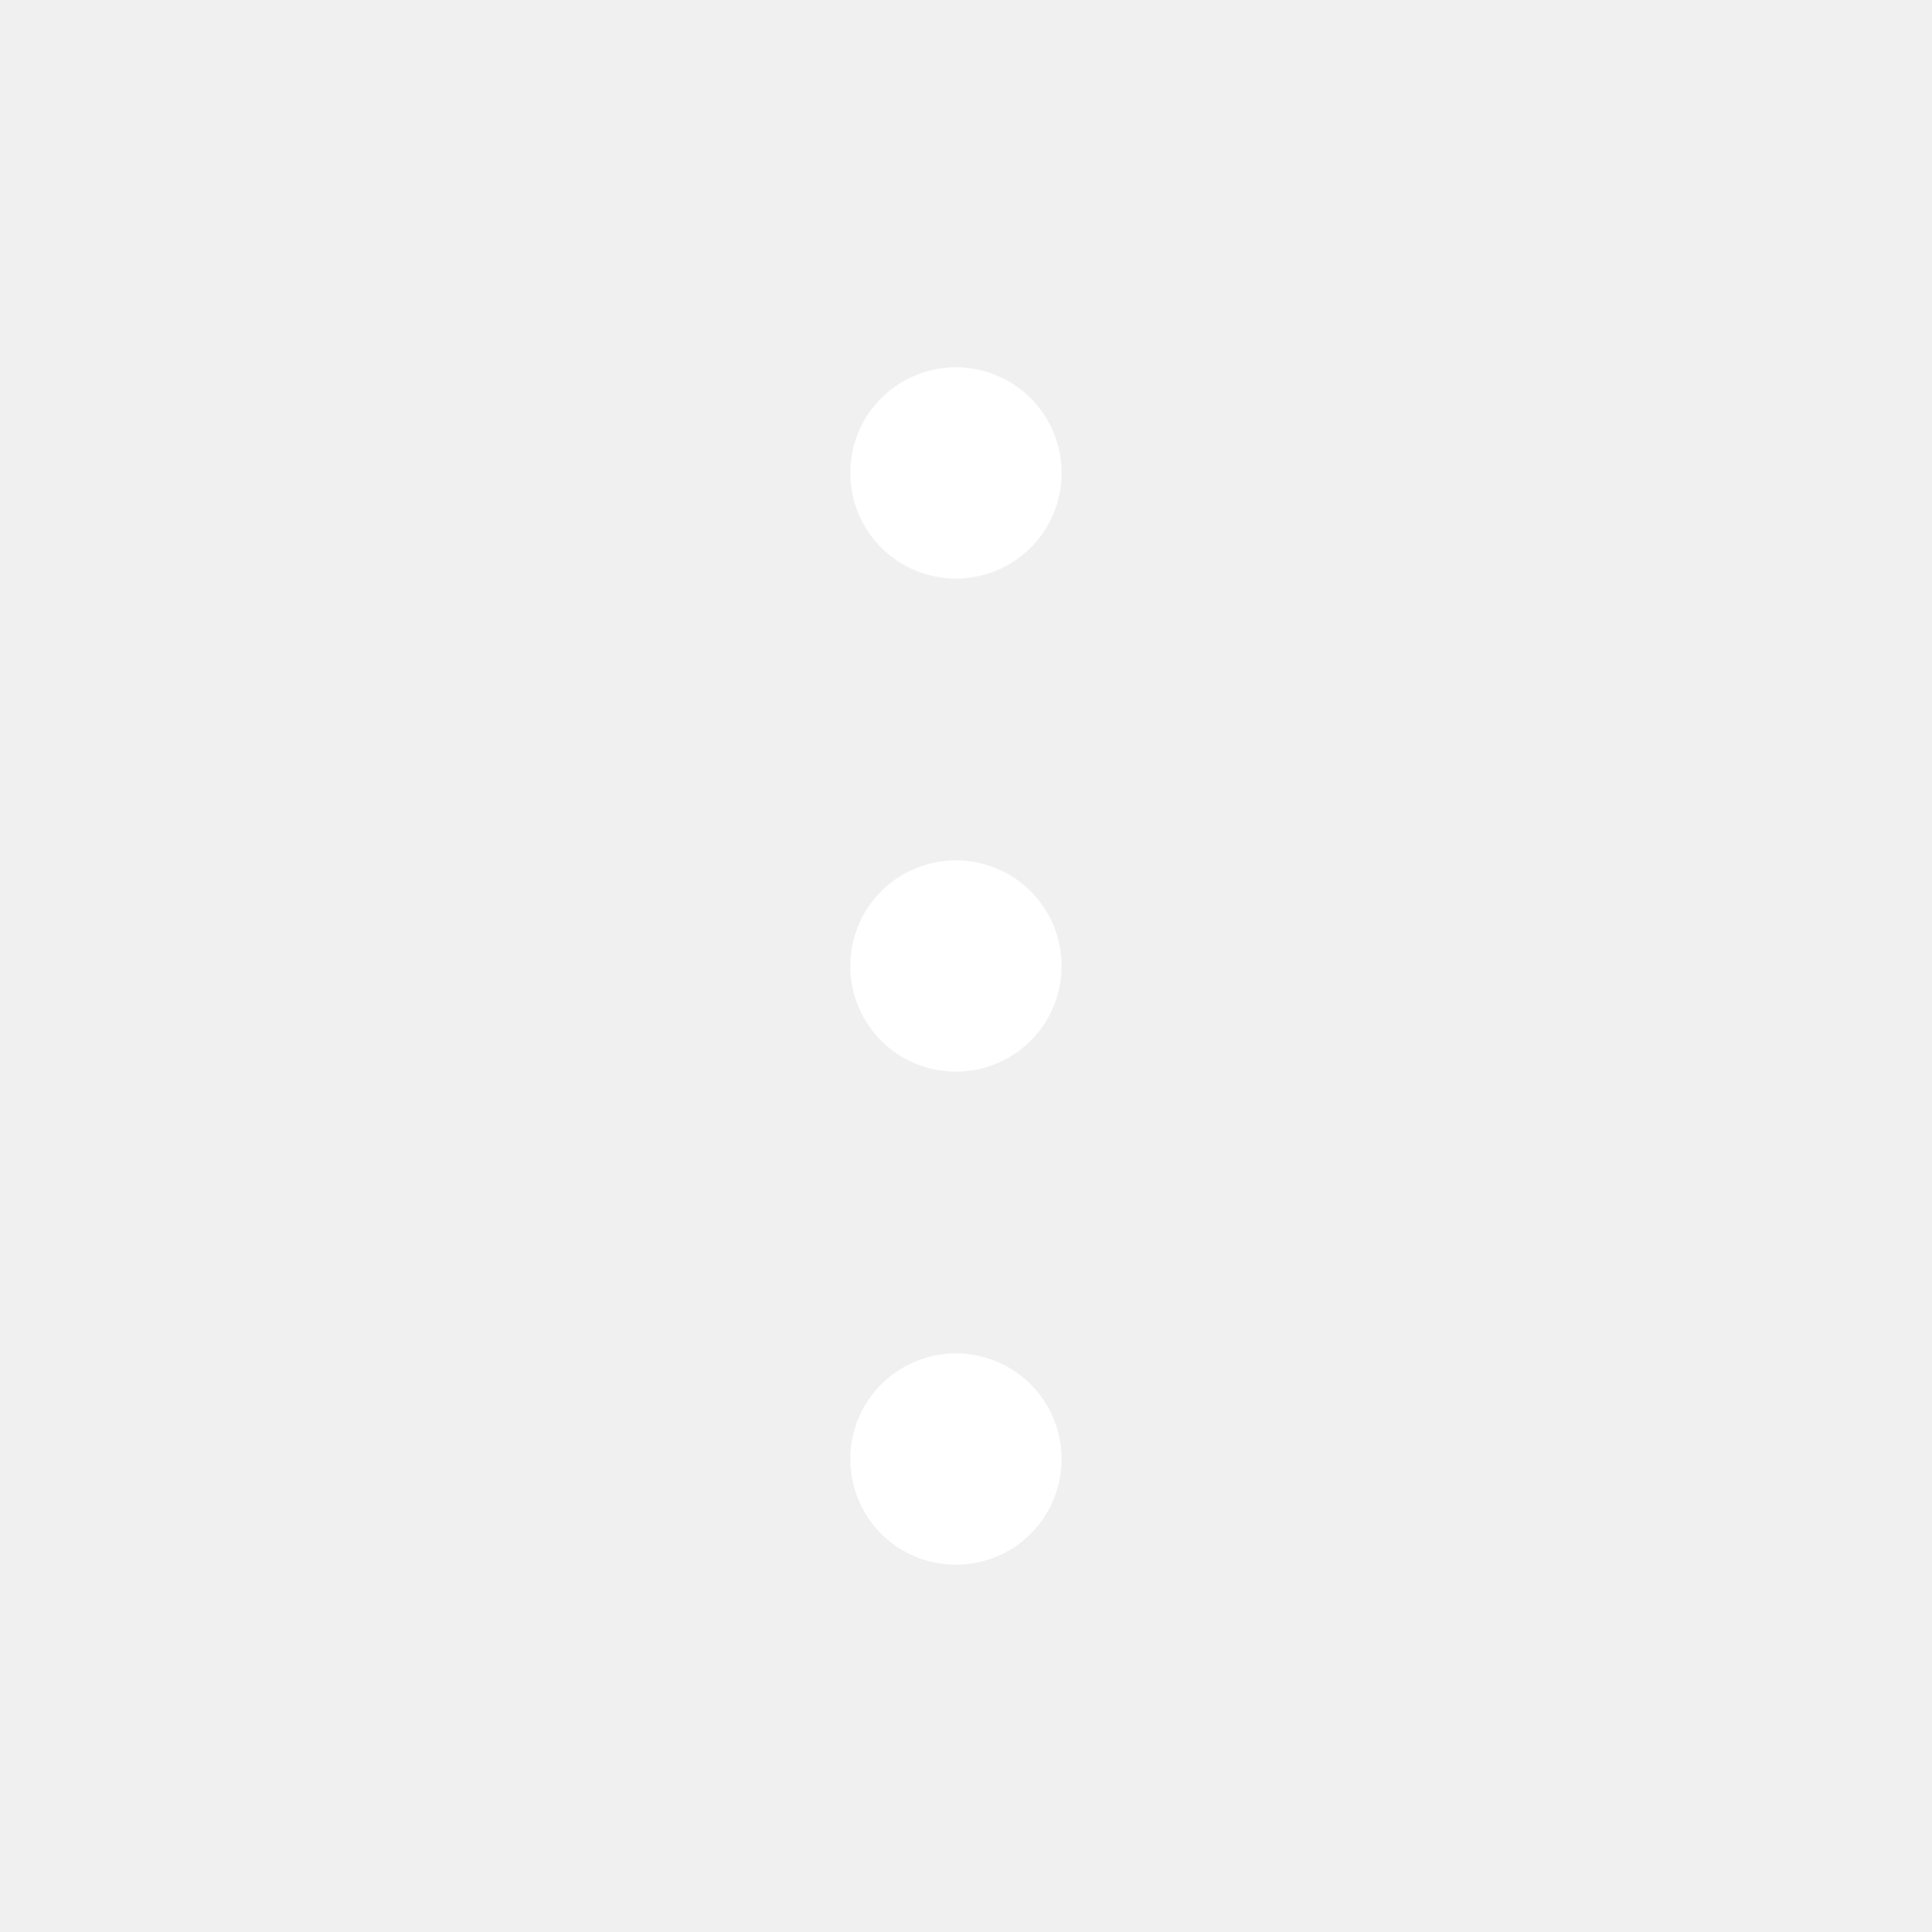
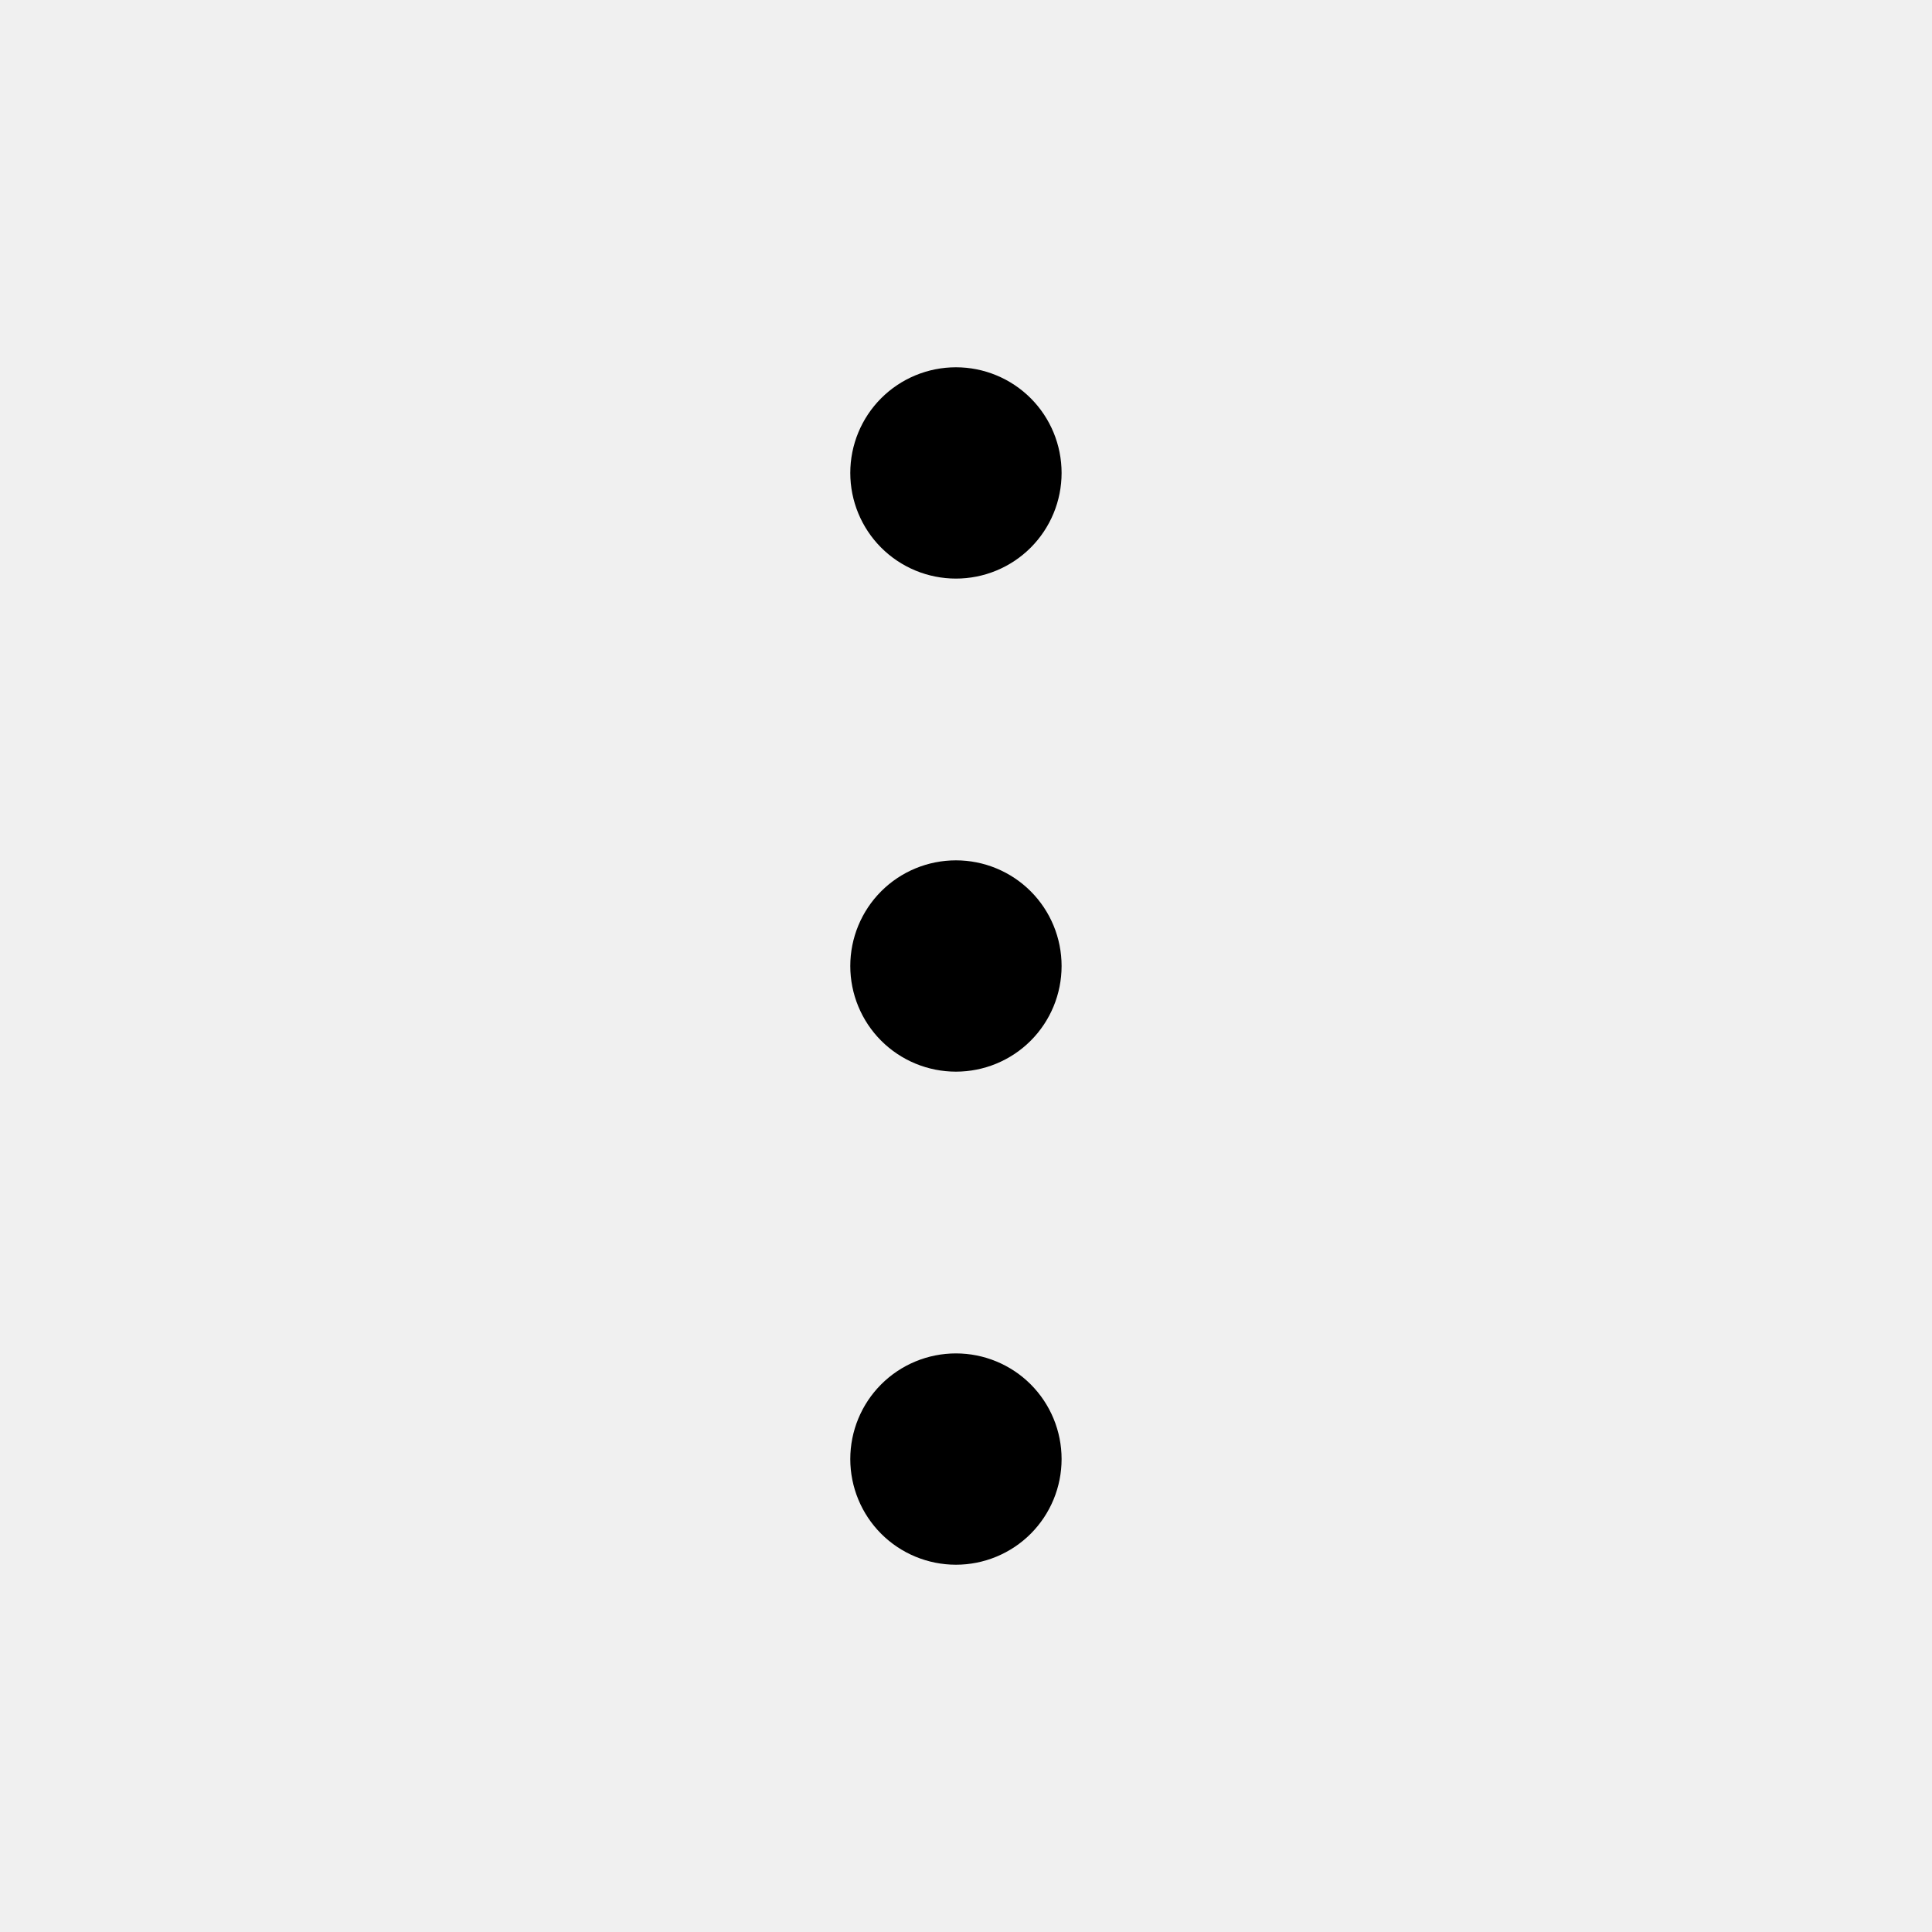
<svg xmlns="http://www.w3.org/2000/svg" width="24" height="24" viewBox="0 0 24 24" fill="none">
-   <path d="M11.875 19C12.107 19 12.33 18.908 12.494 18.744C12.658 18.58 12.75 18.357 12.75 18.125C12.75 17.893 12.658 17.67 12.494 17.506C12.33 17.342 12.107 17.25 11.875 17.25C11.643 17.25 11.42 17.342 11.256 17.506C11.092 17.67 11 17.893 11 18.125C11 18.357 11.092 18.58 11.256 18.744C11.42 18.908 11.643 19 11.875 19ZM11.875 12.875C12.107 12.875 12.33 12.783 12.494 12.619C12.658 12.455 12.75 12.232 12.75 12C12.75 11.768 12.658 11.545 12.494 11.381C12.33 11.217 12.107 11.125 11.875 11.125C11.643 11.125 11.42 11.217 11.256 11.381C11.092 11.545 11 11.768 11 12C11 12.232 11.092 12.455 11.256 12.619C11.42 12.783 11.643 12.875 11.875 12.875ZM11.875 6.75C12.107 6.75 12.33 6.658 12.494 6.494C12.658 6.33 12.75 6.107 12.75 5.875C12.75 5.643 12.658 5.42 12.494 5.256C12.33 5.092 12.107 5 11.875 5C11.643 5 11.42 5.092 11.256 5.256C11.092 5.42 11 5.643 11 5.875C11 6.107 11.092 6.33 11.256 6.494C11.42 6.658 11.643 6.75 11.875 6.75Z" fill="white" stroke="white" stroke-width="0.875" />
+   <path d="M11.875 19C12.107 19 12.33 18.908 12.494 18.744C12.658 18.58 12.75 18.357 12.75 18.125C12.75 17.893 12.658 17.67 12.494 17.506C12.33 17.342 12.107 17.25 11.875 17.25C11.643 17.25 11.42 17.342 11.256 17.506C11.092 17.67 11 17.893 11 18.125C11 18.357 11.092 18.58 11.256 18.744C11.42 18.908 11.643 19 11.875 19ZM11.875 12.875C12.107 12.875 12.33 12.783 12.494 12.619C12.658 12.455 12.75 12.232 12.75 12C12.75 11.768 12.658 11.545 12.494 11.381C12.33 11.217 12.107 11.125 11.875 11.125C11.643 11.125 11.42 11.217 11.256 11.381C11.092 11.545 11 11.768 11 12C11 12.232 11.092 12.455 11.256 12.619C11.42 12.783 11.643 12.875 11.875 12.875ZM11.875 6.75C12.107 6.75 12.33 6.658 12.494 6.494C12.658 6.33 12.75 6.107 12.75 5.875C12.75 5.643 12.658 5.42 12.494 5.256C12.33 5.092 12.107 5 11.875 5C11.643 5 11.42 5.092 11.256 5.256C11.092 5.42 11 5.643 11 5.875C11 6.107 11.092 6.33 11.256 6.494C11.42 6.658 11.643 6.75 11.875 6.75Z" fill="currentColor" stroke="currentColor" stroke-width="0.875" />
</svg>
